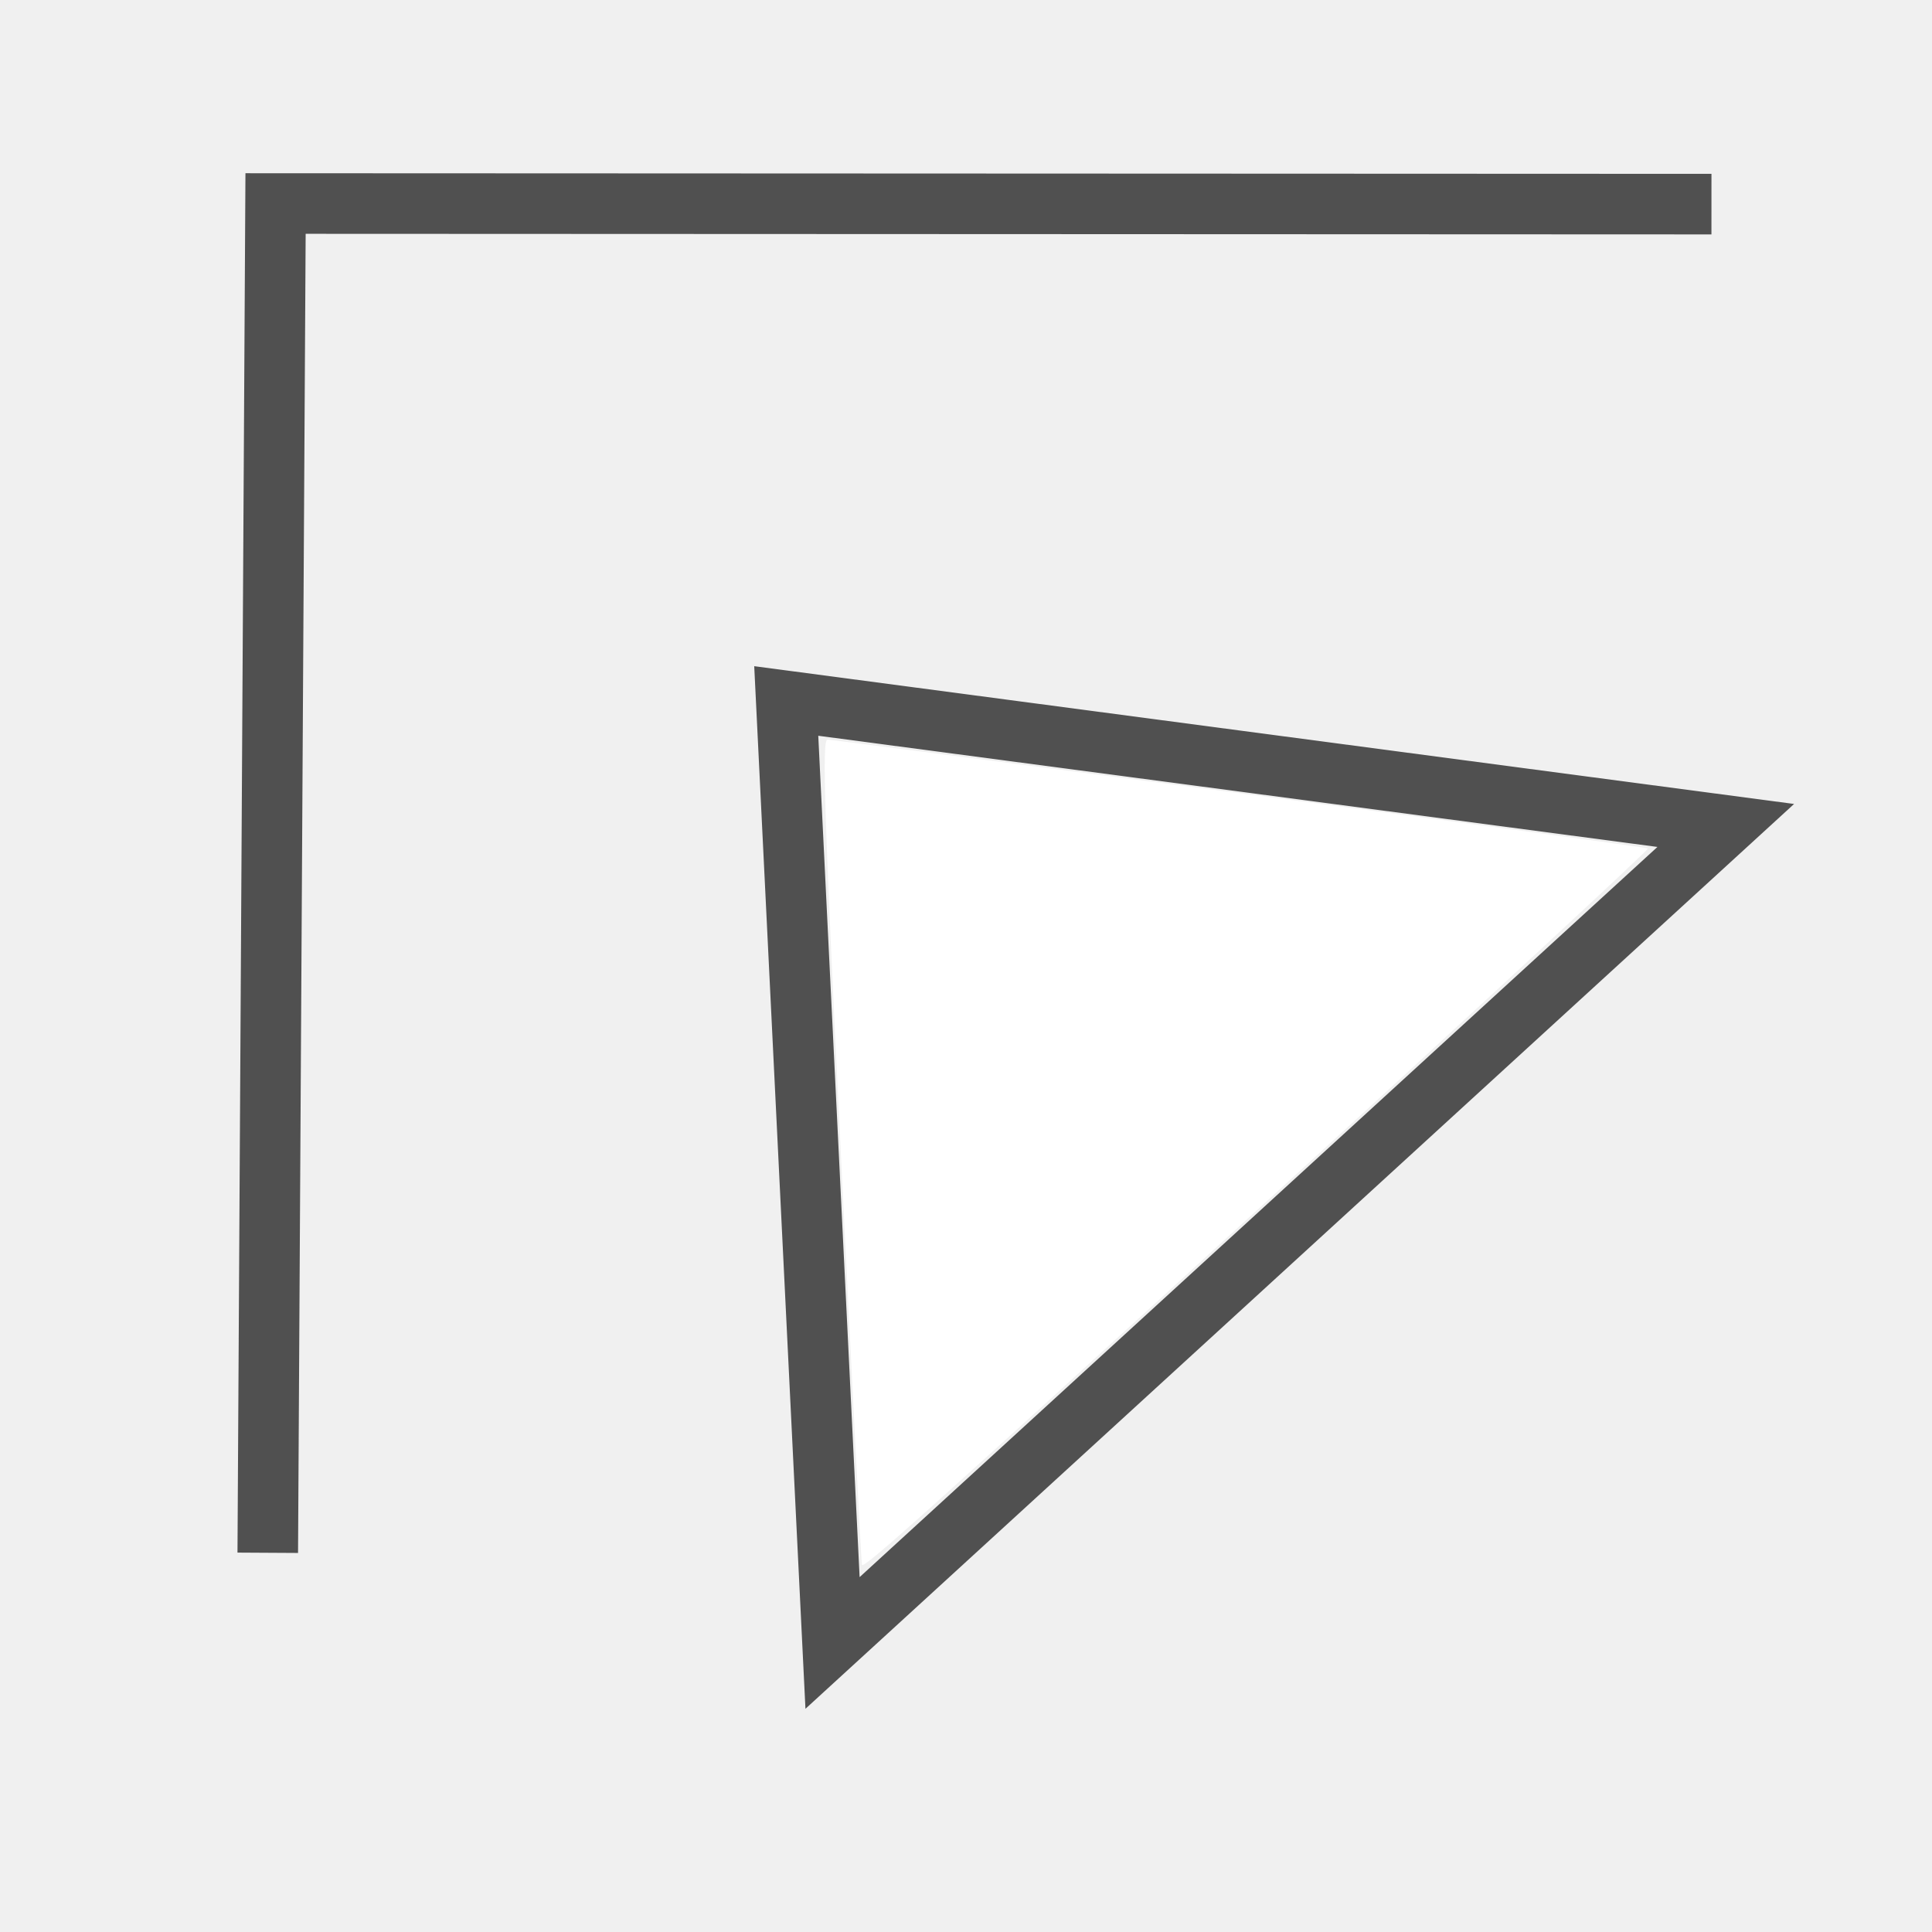
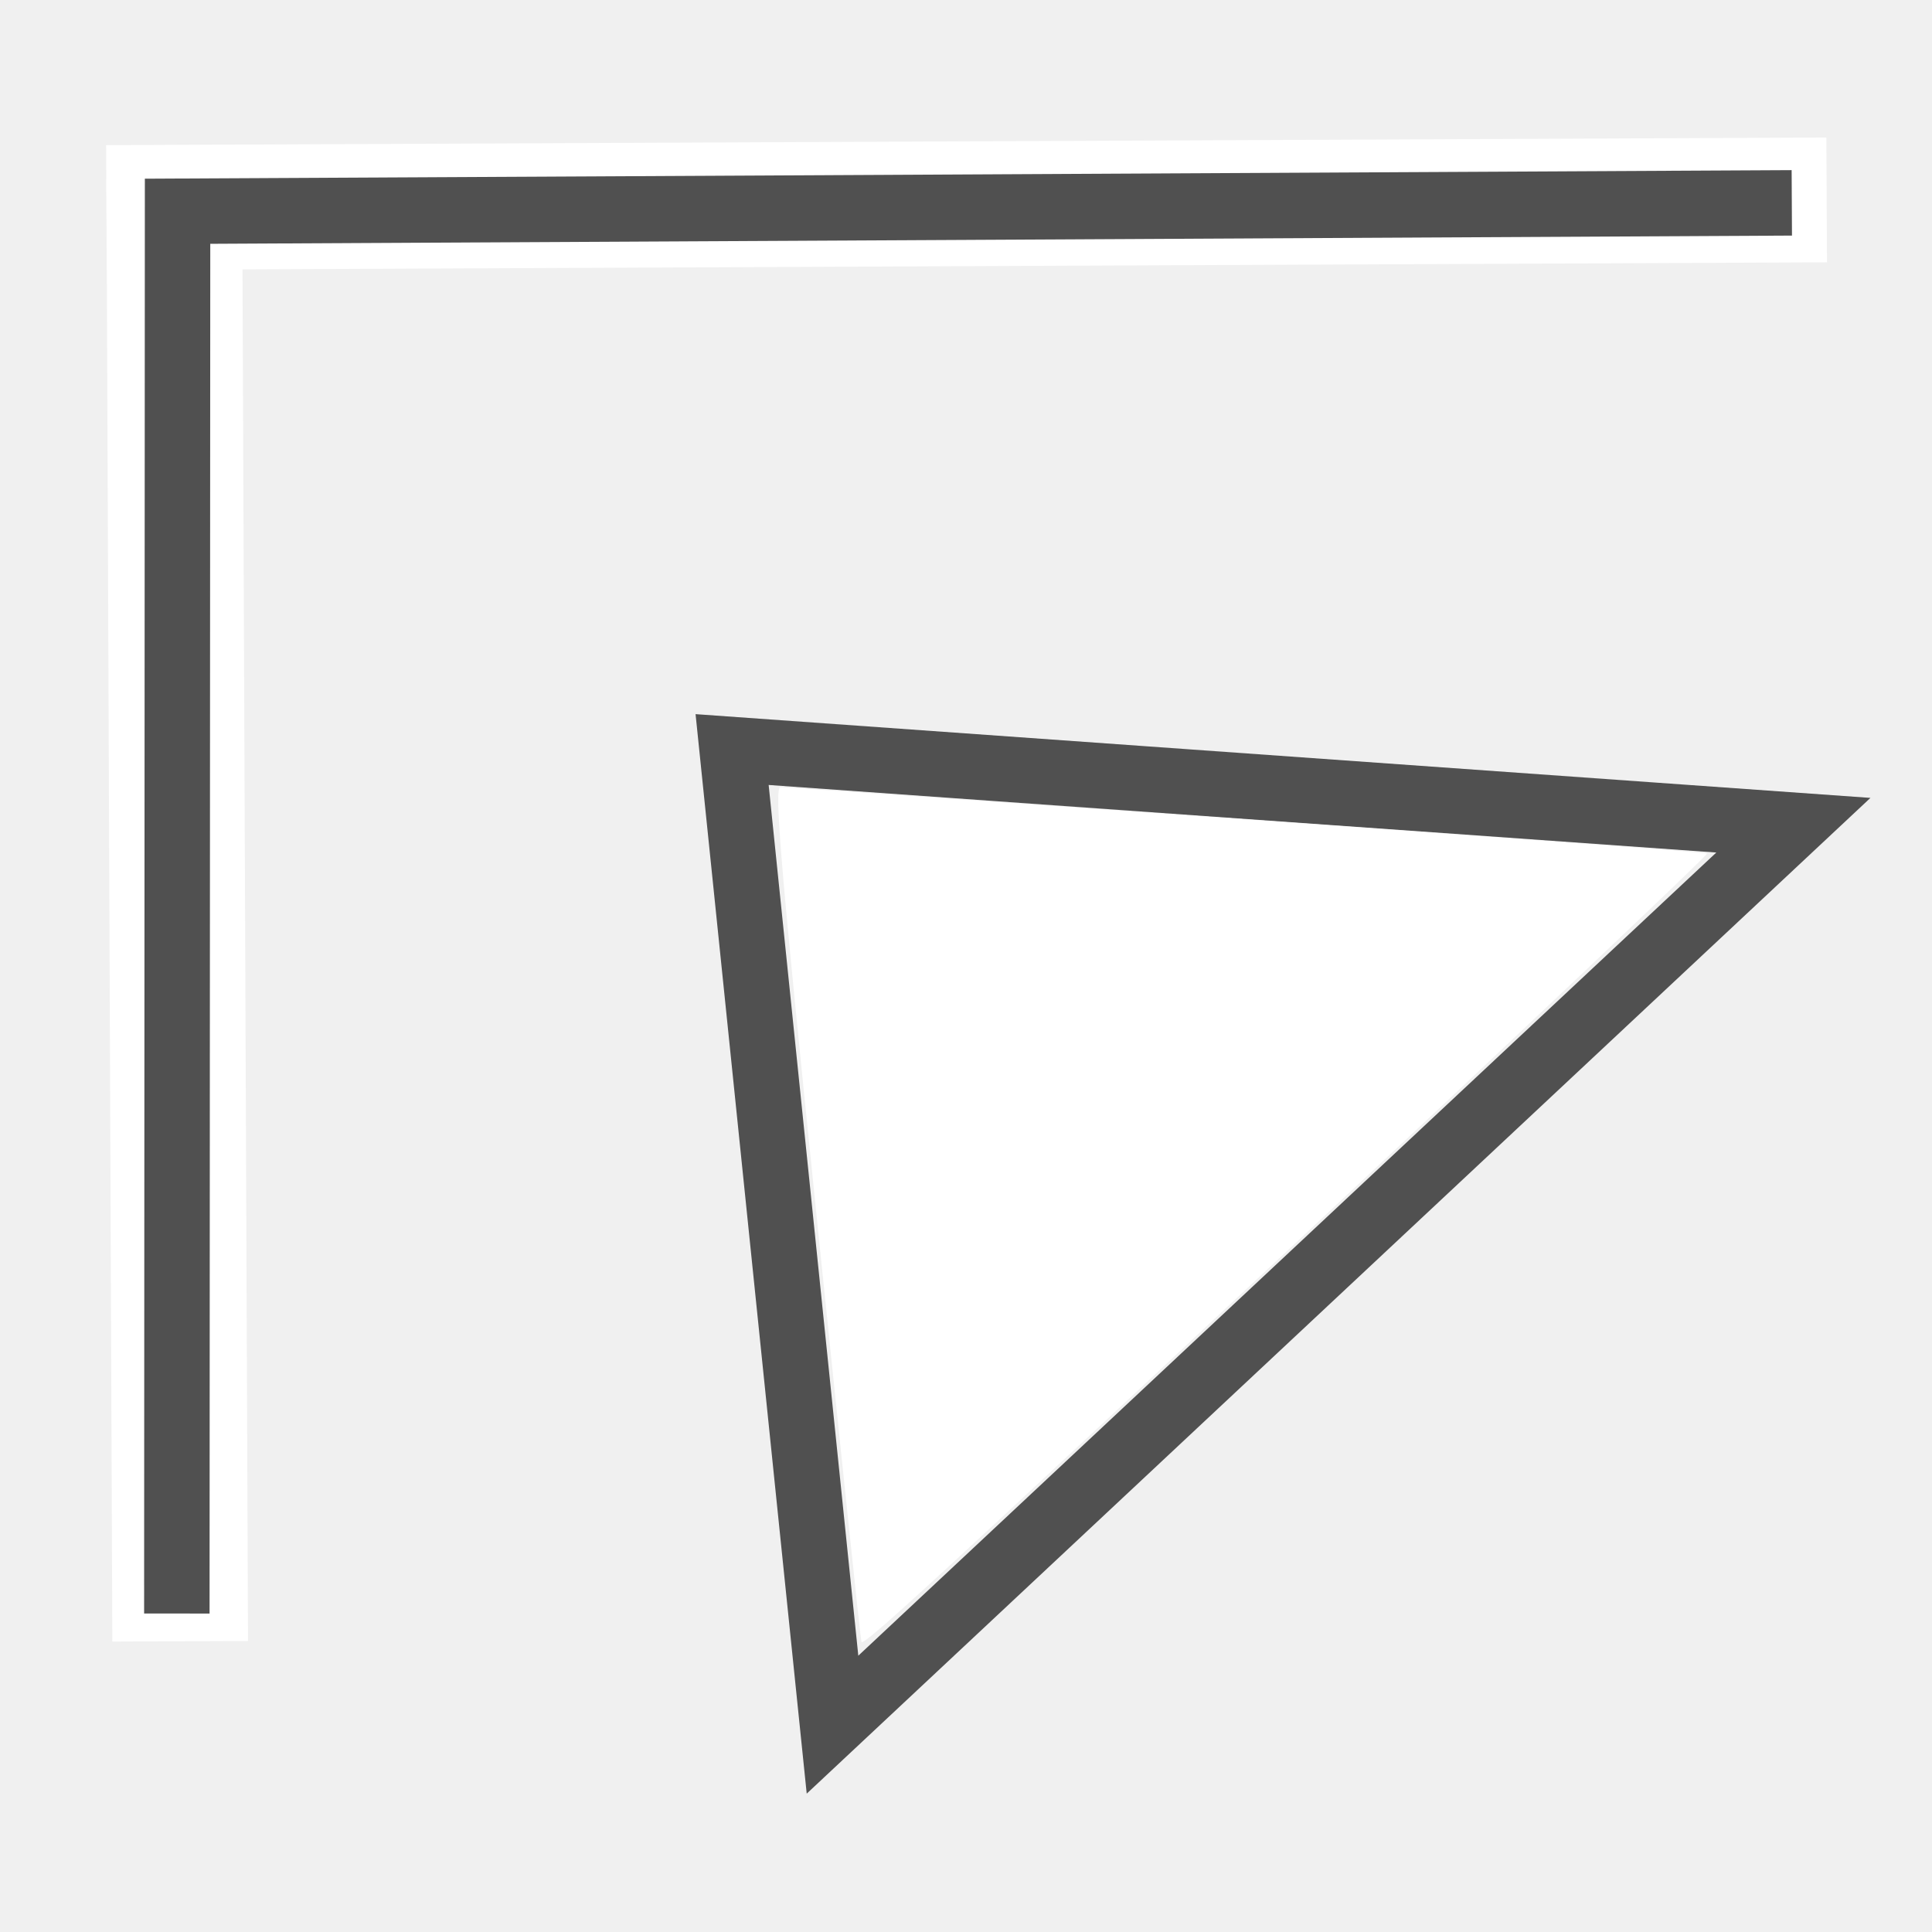
<svg xmlns="http://www.w3.org/2000/svg" width="32" height="32" viewBox="0 0 32 32" id="svg2" version="1.1">
  <defs id="defs4" />
  <g id="layer1" transform="translate(0,-1020.362)">
-     <g id="g4753" transform="rotate(179.535,16.53441,1036.278)">
-       <path id="path4756" d="m 19.371,1025.004 -14.904,13.42 15.544,2.188 z" style="fill:none;stroke:#4d4d4d;stroke-width:1.003px;stroke-linecap:butt;stroke-linejoin:miter;stroke-opacity:0.98" />
-       <path id="path4760" d="m 12.507,1039.023 c 3.692,0.516 6.764,0.941 6.827,0.944 0.093,0 0.062,-1.279 -0.163,-6.785 -0.152,-3.735 -0.286,-6.835 -0.297,-6.888 -0.016,-0.082 -1.096,0.872 -6.585,5.815 -3.613,3.249 -6.549,5.927 -6.53,5.944 0.02,0.018 3.056,0.454 6.748,0.97 z" style="fill:#ffffff;fill-opacity:1;stroke:none;stroke-width:0.187;stroke-miterlimit:4;stroke-dasharray:none;stroke-opacity:1" />
-     </g>
-     <path style="fill:none;stroke:#4d4d4d;stroke-width:1.003px;stroke-linecap:butt;stroke-linejoin:miter;stroke-opacity:0.98" d="m 4.435,1046.081 0.129,-22.348 23.783,0.01" id="path9240" />
+     <path style="fill:none;stroke:#4d4d4d;stroke-width:1.084px;stroke-linecap:butt;stroke-linejoin:miter;stroke-opacity:0.98" d="m 13.789,1048.928 15.915,-14.898 -17.578,-1.253 z" id="path4756" />
+     <path style="fill:#ffffff;fill-opacity:1;stroke:none;stroke-width:0.202;stroke-miterlimit:4;stroke-dasharray:none;stroke-opacity:1" d="m 20.644,1033.934 c -4.174,-0.294 -7.648,-0.534 -7.719,-0.533 -0.105,0.01 0.007,1.331 0.593,7.029 0.397,3.865 0.734,7.072 0.75,7.127 0.023,0.084 1.177,-0.976 7.038,-6.464 3.859,-3.607 6.991,-6.578 6.969,-6.594 -0.023,-0.018 -3.457,-0.272 -7.632,-0.565 z" id="path4760" />
+     <rect style="fill:#ffffff;fill-opacity:1;stroke:none;stroke-width:2.761;stroke-miterlimit:4;stroke-dasharray:none;stroke-opacity:1" id="rect9383" width="2.247" height="24.225" x="-2.351" y="-1047.55" ry="0" transform="matrix(0.9999919,-0.00402052,-0.00402052,-0.9999919,0,0)" />
+     <rect ry="0" y="-25.537" x="-1024.831" height="28.493" width="2.067" id="rect13074" style="fill:#ffffff;fill-opacity:1;stroke:none;stroke-width:2.872;stroke-miterlimit:4;stroke-dasharray:none;stroke-opacity:1" transform="matrix(-0.00460915,-0.9999894,-0.9999901,0.00444601,0,0)" />
+     <path style="fill:none;stroke:#4d4d4d;stroke-width:1.084px;stroke-linecap:butt;stroke-linejoin:miter;stroke-opacity:0.98" d="m 2.929,1047.087 0.012,-23.226 26.737,-0.139" id="path9240" />
  </g>
</svg>
